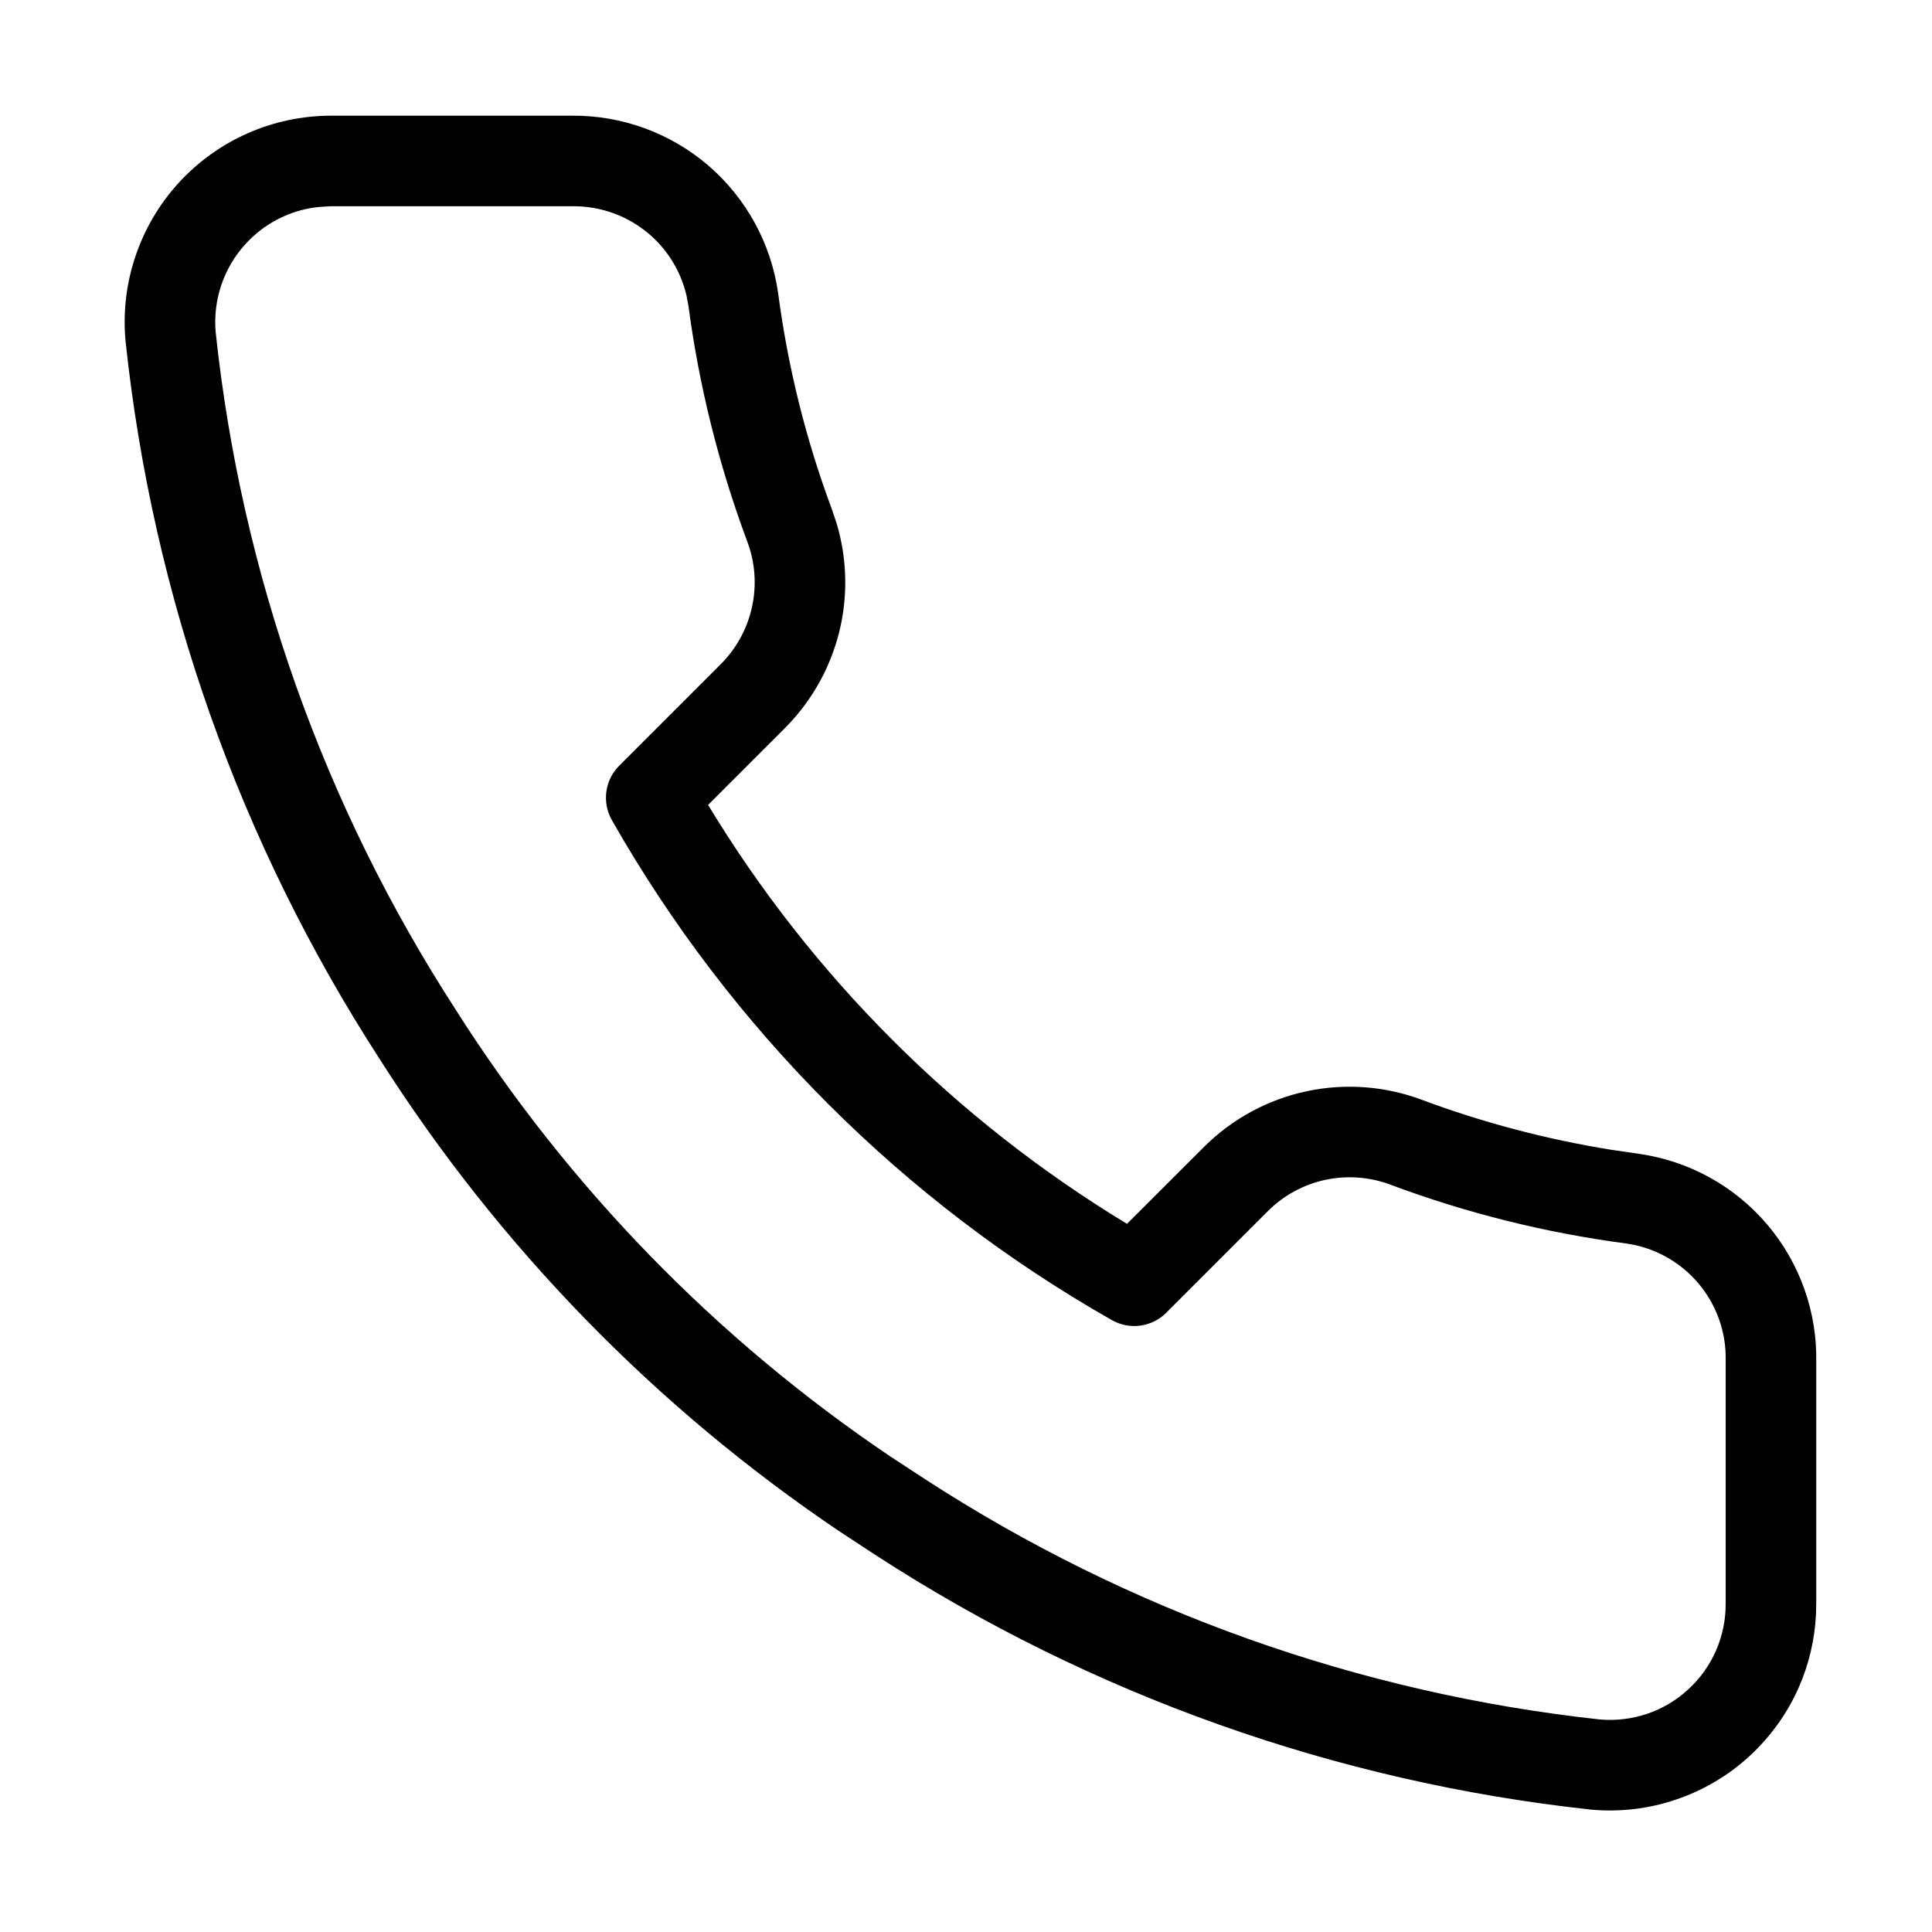
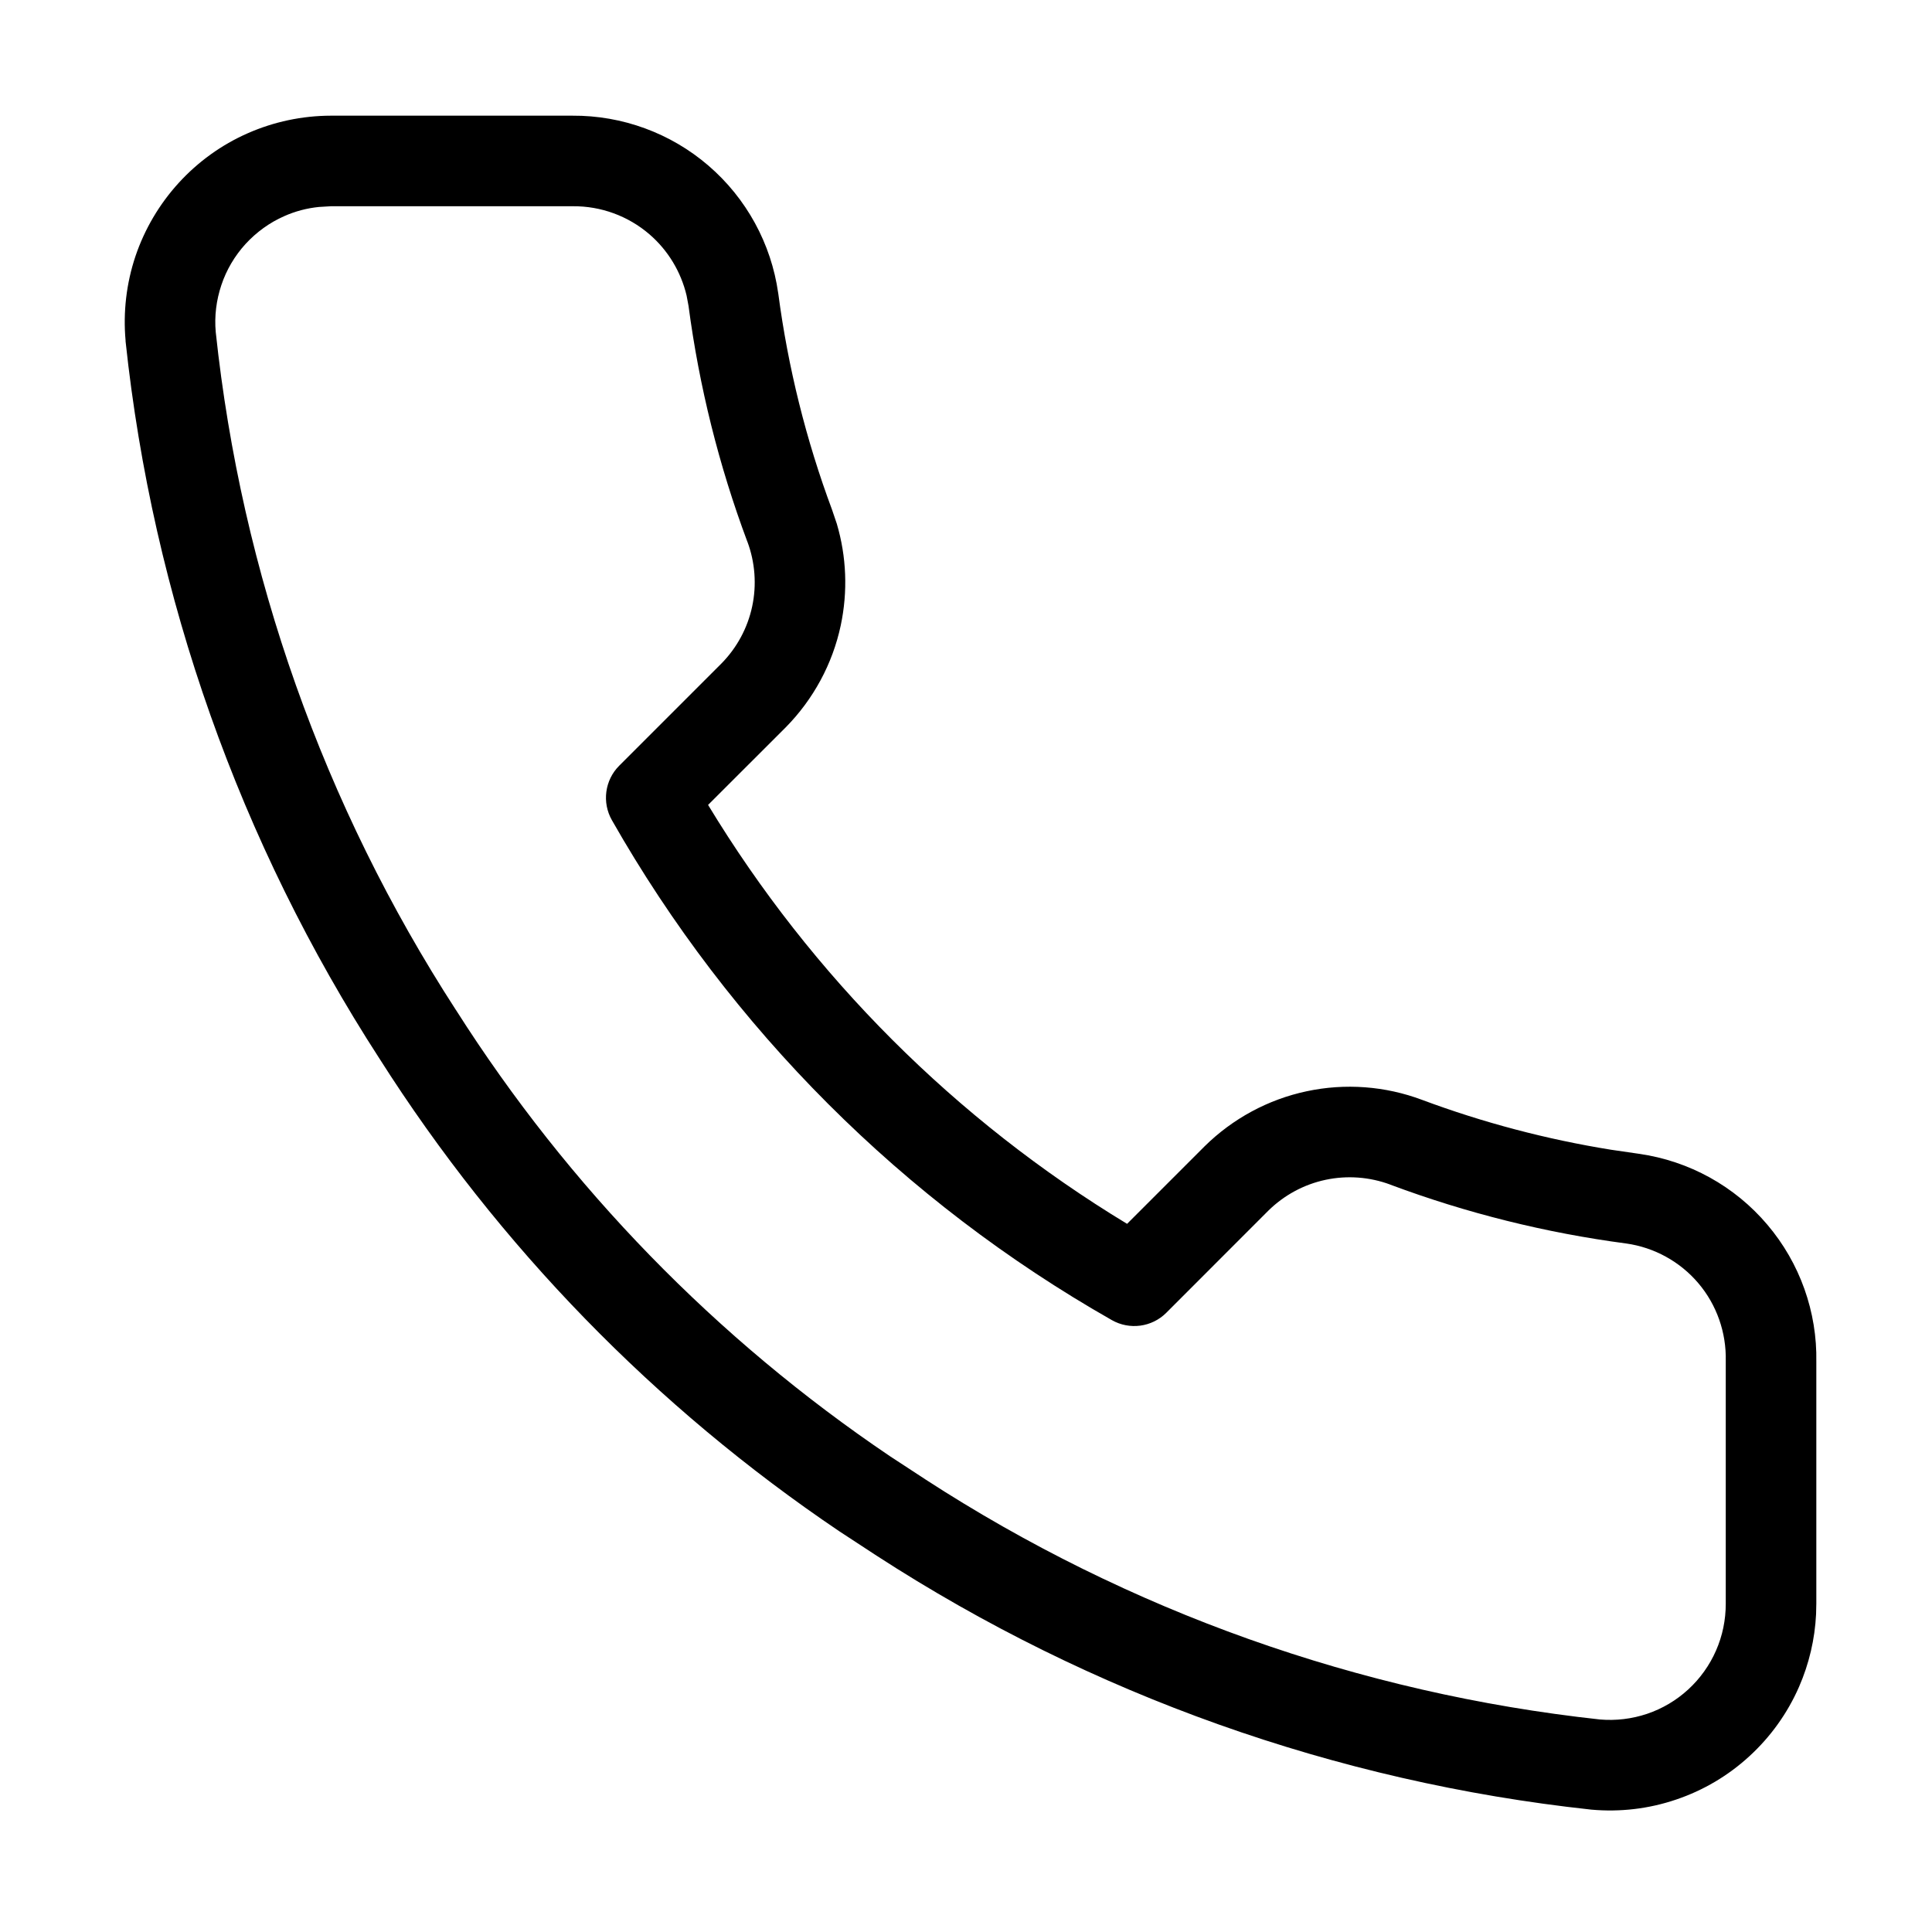
<svg xmlns="http://www.w3.org/2000/svg" width="24" height="24" fill="currentcolor" class="icon-phone" viewBox="0 0 24 24">
-   <path d="M7.109 1.437C7.729 1.433 8.33 1.653 8.8 2.057C9.271 2.463 9.579 3.026 9.666 3.641L9.667 3.646C9.788 4.564 10.012 5.465 10.336 6.332L10.394 6.506C10.516 6.915 10.533 7.349 10.444 7.769C10.341 8.248 10.104 8.687 9.759 9.036L8.796 9.999C10.085 12.128 11.871 13.913 14 15.203L14.964 14.24C15.312 13.896 15.752 13.658 16.231 13.556C16.709 13.454 17.207 13.491 17.665 13.663C18.424 13.946 19.21 14.153 20.01 14.282L20.353 14.332L20.358 14.333C20.98 14.421 21.549 14.734 21.955 15.214C22.358 15.69 22.574 16.297 22.562 16.92V19.918L22.559 20.051C22.544 20.362 22.473 20.669 22.348 20.955C22.205 21.282 21.994 21.575 21.732 21.816C21.469 22.058 21.158 22.241 20.82 22.355C20.482 22.47 20.124 22.512 19.769 22.48L19.759 22.479C16.596 22.136 13.558 21.055 10.888 19.325L10.426 19.022C8.14 17.48 6.195 15.482 4.714 13.152C2.978 10.47 1.897 7.417 1.56 4.24L1.559 4.231C1.527 3.877 1.569 3.519 1.683 3.182C1.797 2.845 1.979 2.535 2.219 2.272C2.459 2.01 2.751 1.799 3.076 1.656C3.401 1.512 3.753 1.438 4.109 1.437H7.109ZM3.961 2.571C3.813 2.586 3.668 2.624 3.531 2.685C3.348 2.765 3.184 2.884 3.05 3.031C2.915 3.178 2.813 3.352 2.749 3.541C2.686 3.729 2.662 3.928 2.679 4.125C2.998 7.126 4.02 10.011 5.662 12.544L5.664 12.548C7.062 14.748 8.898 16.634 11.056 18.09L11.492 18.375L11.496 18.378C14.018 20.014 16.887 21.035 19.875 21.36C20.073 21.377 20.272 21.353 20.46 21.29C20.65 21.226 20.824 21.123 20.971 20.987C21.119 20.852 21.237 20.687 21.317 20.504C21.397 20.32 21.438 20.122 21.437 19.922V16.906C21.446 16.554 21.325 16.21 21.097 15.941C20.869 15.672 20.55 15.496 20.201 15.447C19.201 15.315 18.218 15.07 17.273 14.717L17.272 14.716C17.015 14.62 16.735 14.599 16.466 14.656C16.197 14.713 15.95 14.847 15.755 15.04L14.487 16.308C14.308 16.487 14.032 16.524 13.812 16.399C11.22 14.926 9.075 12.78 7.601 10.188C7.476 9.968 7.513 9.691 7.692 9.512L8.962 8.242C9.154 8.047 9.286 7.801 9.343 7.533C9.401 7.265 9.38 6.985 9.283 6.728L9.283 6.727C8.93 5.782 8.685 4.799 8.552 3.799L8.528 3.671C8.459 3.376 8.298 3.109 8.067 2.91C7.802 2.683 7.464 2.559 7.115 2.562H4.11L3.961 2.571Z" />
+   <path d="M7.11 1.437C7.73 1.433 8.33 1.653 8.8 2.057C9.272 2.463 9.58 3.026 9.667 3.641L9.668 3.646C9.789 4.564 10.013 5.465 10.336 6.332L10.395 6.506C10.516 6.915 10.533 7.349 10.444 7.769C10.342 8.248 10.104 8.687 9.76 9.036L8.796 9.999C10.086 12.128 11.871 13.913 14.001 15.203L14.964 14.24C15.313 13.896 15.752 13.658 16.232 13.556C16.71 13.454 17.208 13.491 17.666 13.663C18.425 13.946 19.211 14.153 20.01 14.282L20.354 14.332L20.359 14.333C20.981 14.421 21.549 14.734 21.955 15.214C22.359 15.69 22.575 16.297 22.563 16.92V19.918L22.56 20.051C22.545 20.362 22.473 20.669 22.348 20.955C22.205 21.282 21.995 21.575 21.732 21.816C21.469 22.058 21.159 22.241 20.821 22.355C20.483 22.47 20.125 22.512 19.769 22.48L19.76 22.479C16.597 22.136 13.558 21.055 10.889 19.325L10.426 19.022C8.141 17.48 6.196 15.482 4.715 13.152C2.979 10.47 1.898 7.417 1.56 4.24L1.56 4.231C1.528 3.877 1.57 3.519 1.683 3.182C1.797 2.845 1.98 2.535 2.22 2.272C2.459 2.01 2.751 1.799 3.076 1.656C3.402 1.512 3.754 1.438 4.109 1.437H7.11ZM3.961 2.571C3.813 2.586 3.668 2.624 3.531 2.685C3.349 2.765 3.185 2.884 3.05 3.031C2.916 3.178 2.813 3.352 2.75 3.541C2.687 3.729 2.662 3.928 2.68 4.125C2.999 7.126 4.021 10.011 5.662 12.544L5.665 12.548C7.063 14.748 8.899 16.634 11.056 18.09L11.492 18.375L11.496 18.378C14.018 20.014 16.888 21.035 19.875 21.36C20.073 21.377 20.272 21.353 20.46 21.29C20.65 21.226 20.824 21.123 20.972 20.987C21.119 20.852 21.237 20.687 21.317 20.504C21.398 20.32 21.438 20.122 21.438 19.922V16.906C21.446 16.554 21.326 16.21 21.098 15.941C20.87 15.672 20.55 15.496 20.201 15.447C19.201 15.315 18.218 15.07 17.273 14.717L17.272 14.716C17.015 14.62 16.735 14.599 16.467 14.656C16.198 14.713 15.951 14.847 15.755 15.04L14.488 16.308C14.309 16.487 14.032 16.524 13.812 16.399C11.221 14.926 9.075 12.78 7.601 10.188C7.476 9.968 7.513 9.691 7.692 9.512L8.962 8.242C9.154 8.047 9.287 7.801 9.344 7.533C9.401 7.265 9.38 6.985 9.284 6.728L9.283 6.727C8.93 5.782 8.685 4.799 8.553 3.799L8.529 3.671C8.459 3.376 8.298 3.109 8.067 2.91C7.803 2.683 7.465 2.559 7.116 2.562H4.111L3.961 2.571Z" />
</svg>
